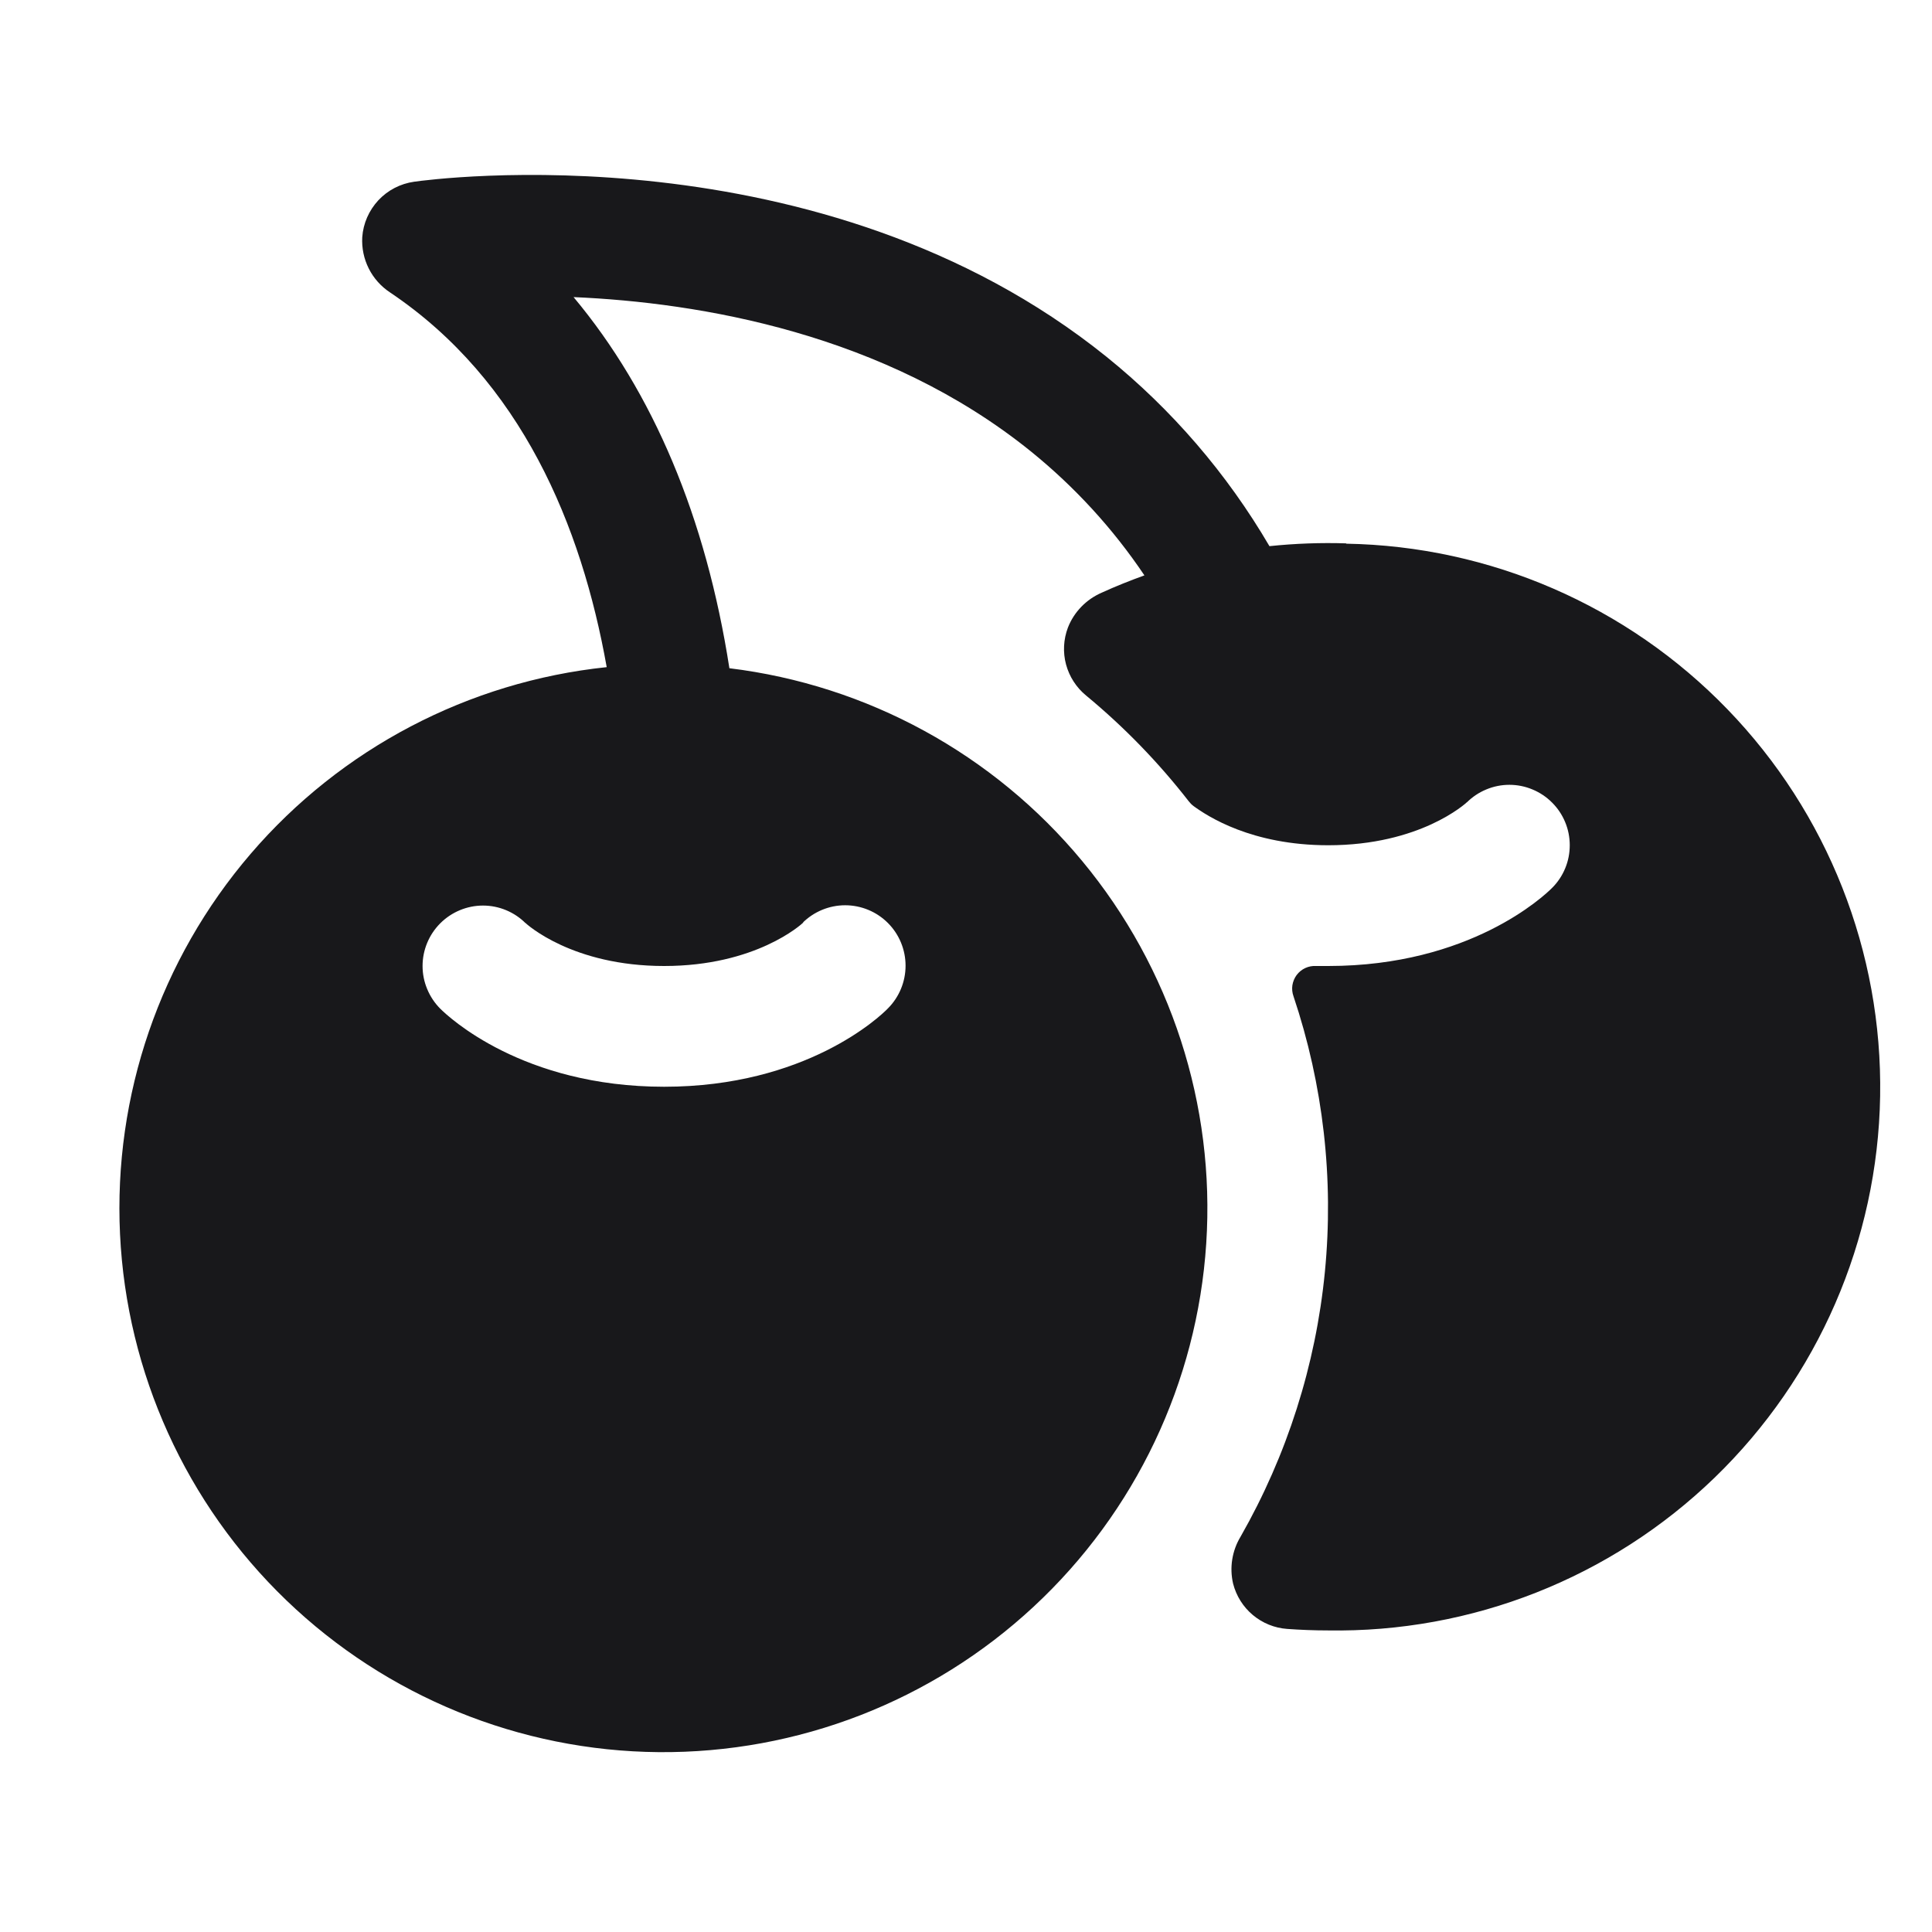
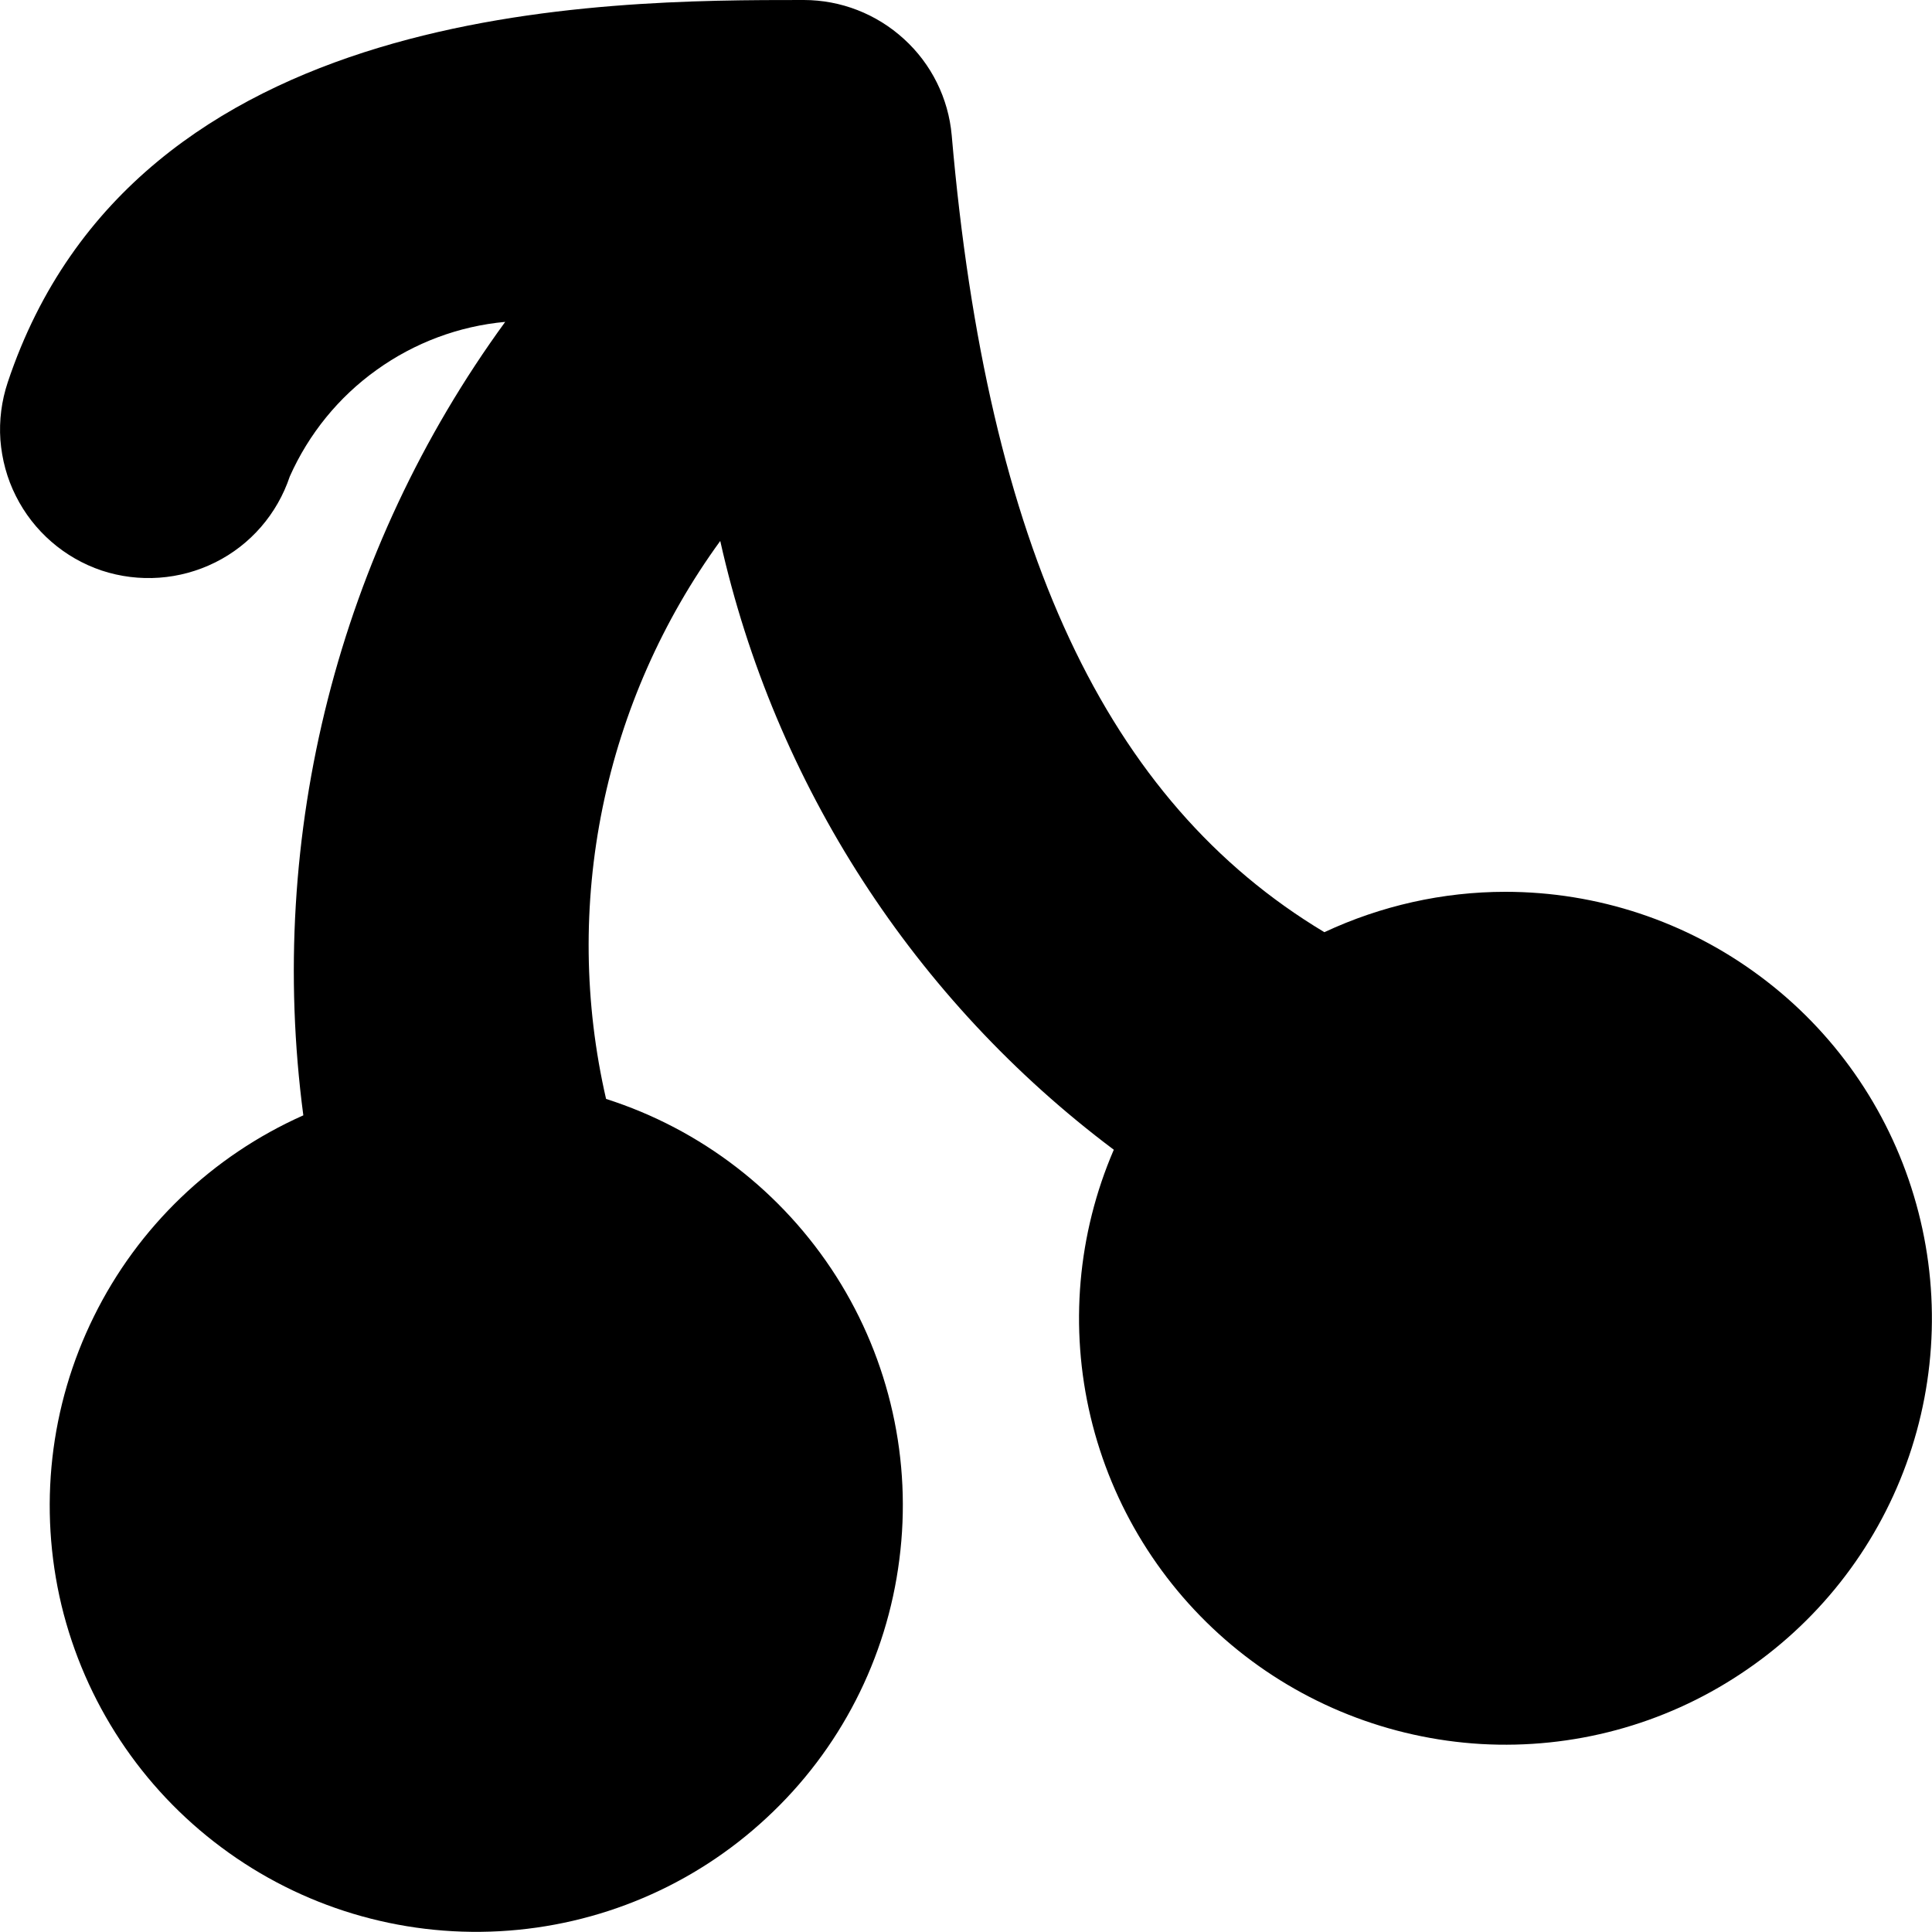
- <svg xmlns="http://www.w3.org/2000/svg" width="32" height="32" viewBox="0 0 32 32" fill="none">
-   <path d="M22.302 9C21.877 8.986 21.45 9.002 21.026 9.046C20.324 7.846 19.41 6.783 18.328 5.91C13.598 2.099 7.131 2.971 6.859 3.01C6.632 3.042 6.423 3.15 6.267 3.317C6.111 3.485 6.016 3.7 6 3.929C5.99 4.108 6.027 4.287 6.108 4.448C6.189 4.609 6.311 4.745 6.461 4.844C8.636 6.304 9.632 8.707 10.049 11.05C7.76 11.29 5.649 12.397 4.151 14.143C2.652 15.89 1.878 18.143 1.988 20.442C2.098 22.741 3.084 24.911 4.743 26.506C6.402 28.101 8.609 29.001 10.91 29.021C13.212 29.04 15.434 28.179 17.12 26.612C18.806 25.046 19.829 22.894 19.979 20.597C20.129 18.301 19.394 16.034 17.925 14.262C16.457 12.49 14.366 11.347 12.081 11.068C11.693 8.574 10.82 6.5 9.5 4.921C11.584 5.011 14.655 5.519 17.08 7.481C17.803 8.067 18.436 8.757 18.955 9.53C18.718 9.616 18.481 9.71 18.249 9.816C18.122 9.871 18.007 9.95 17.91 10.05C17.814 10.149 17.738 10.266 17.688 10.395C17.614 10.591 17.603 10.804 17.657 11.006C17.712 11.208 17.827 11.387 17.989 11.52C18.617 12.039 19.187 12.626 19.688 13.27C19.711 13.3 19.738 13.328 19.769 13.351C20 13.519 20.729 14 22 14C23.519 14 24.273 13.311 24.304 13.281L24.293 13.293C24.385 13.2 24.496 13.126 24.617 13.076C24.738 13.025 24.869 12.999 25 12.999C25.131 12.999 25.262 13.025 25.383 13.076C25.504 13.126 25.615 13.2 25.707 13.293C25.8 13.385 25.874 13.496 25.924 13.617C25.975 13.739 26 13.869 26 14C26 14.131 25.975 14.261 25.924 14.383C25.874 14.504 25.8 14.615 25.707 14.707C25.575 14.84 24.346 16 22 16H21.799C21.737 15.996 21.675 16.008 21.619 16.034C21.563 16.06 21.514 16.1 21.477 16.149C21.44 16.199 21.416 16.257 21.406 16.318C21.397 16.379 21.403 16.442 21.424 16.5C21.917 17.969 22.095 19.526 21.944 21.069C21.793 22.611 21.317 24.104 20.549 25.45C20.407 25.684 20.362 25.964 20.424 26.23C20.476 26.433 20.59 26.615 20.75 26.749C20.911 26.884 21.11 26.965 21.319 26.98C21.541 26.996 21.767 27.005 21.99 27.005C24.377 27.045 26.682 26.135 28.398 24.476C30.114 22.816 31.101 20.543 31.141 18.156C31.181 15.769 30.272 13.464 28.612 11.748C26.953 10.032 24.679 9.045 22.293 9.005L22.302 9ZM13.303 15.276L13.291 15.287C13.479 15.1 13.733 14.994 13.999 14.994C14.264 14.994 14.519 15.1 14.706 15.287C14.894 15.475 14.999 15.73 14.999 15.995C14.999 16.26 14.894 16.515 14.706 16.703C14.575 16.84 13.346 18 11 18C8.654 18 7.425 16.84 7.292 16.707C7.2 16.615 7.126 16.504 7.076 16.383C7.025 16.262 6.999 16.131 6.999 16C6.999 15.735 7.105 15.48 7.292 15.293C7.48 15.105 7.735 14.999 8 14.999C8.265 14.999 8.52 15.105 8.707 15.293L8.696 15.281C8.727 15.311 9.481 16 11 16C12.519 16 13.273 15.311 13.304 15.281L13.303 15.276Z" fill="#18181B" />
+ <svg xmlns="http://www.w3.org/2000/svg" fill="none" viewBox="0 0 10 10">
+   <path fill="#000" d="M7.792 4.616C7.468 4.616 7.148 4.688 6.855 4.825C5.725 4.147 5.111 2.832 4.926 0.7C4.909 0.509 4.821 0.331 4.679 0.202C4.537 0.072 4.352 0 4.16 0C3.124 0 0.7 0 0.04 1.979C0.008 2.075 -0.005 2.176 0.002 2.277C0.01 2.378 0.036 2.476 0.082 2.567C0.173 2.749 0.333 2.888 0.526 2.953C0.72 3.017 0.931 3.002 1.114 2.911C1.297 2.82 1.435 2.66 1.5 2.466C1.598 2.246 1.753 2.055 1.949 1.915C2.145 1.774 2.375 1.688 2.615 1.666C1.752 2.85 1.378 4.321 1.57 5.773C1.098 5.983 0.714 6.351 0.486 6.814C0.257 7.277 0.198 7.805 0.318 8.308C0.439 8.81 0.732 9.254 1.146 9.562C1.56 9.871 2.069 10.024 2.585 9.996C3.101 9.968 3.59 9.761 3.968 9.409C4.347 9.058 4.59 8.585 4.655 8.072C4.721 7.56 4.605 7.041 4.328 6.606C4.05 6.17 3.629 5.845 3.137 5.688C3.023 5.193 3.017 4.678 3.119 4.18C3.221 3.682 3.429 3.211 3.728 2.8C4.01 4.06 4.733 5.177 5.765 5.951C5.577 6.387 5.535 6.872 5.645 7.334C5.755 7.796 6.011 8.21 6.375 8.515C6.739 8.82 7.192 8.999 7.666 9.027C8.14 9.054 8.61 8.928 9.006 8.666C9.403 8.405 9.705 8.023 9.867 7.577C10.029 7.131 10.043 6.644 9.906 6.189C9.77 5.735 9.491 5.336 9.11 5.053C8.729 4.769 8.267 4.616 7.792 4.616V4.616Z" />
</svg>
